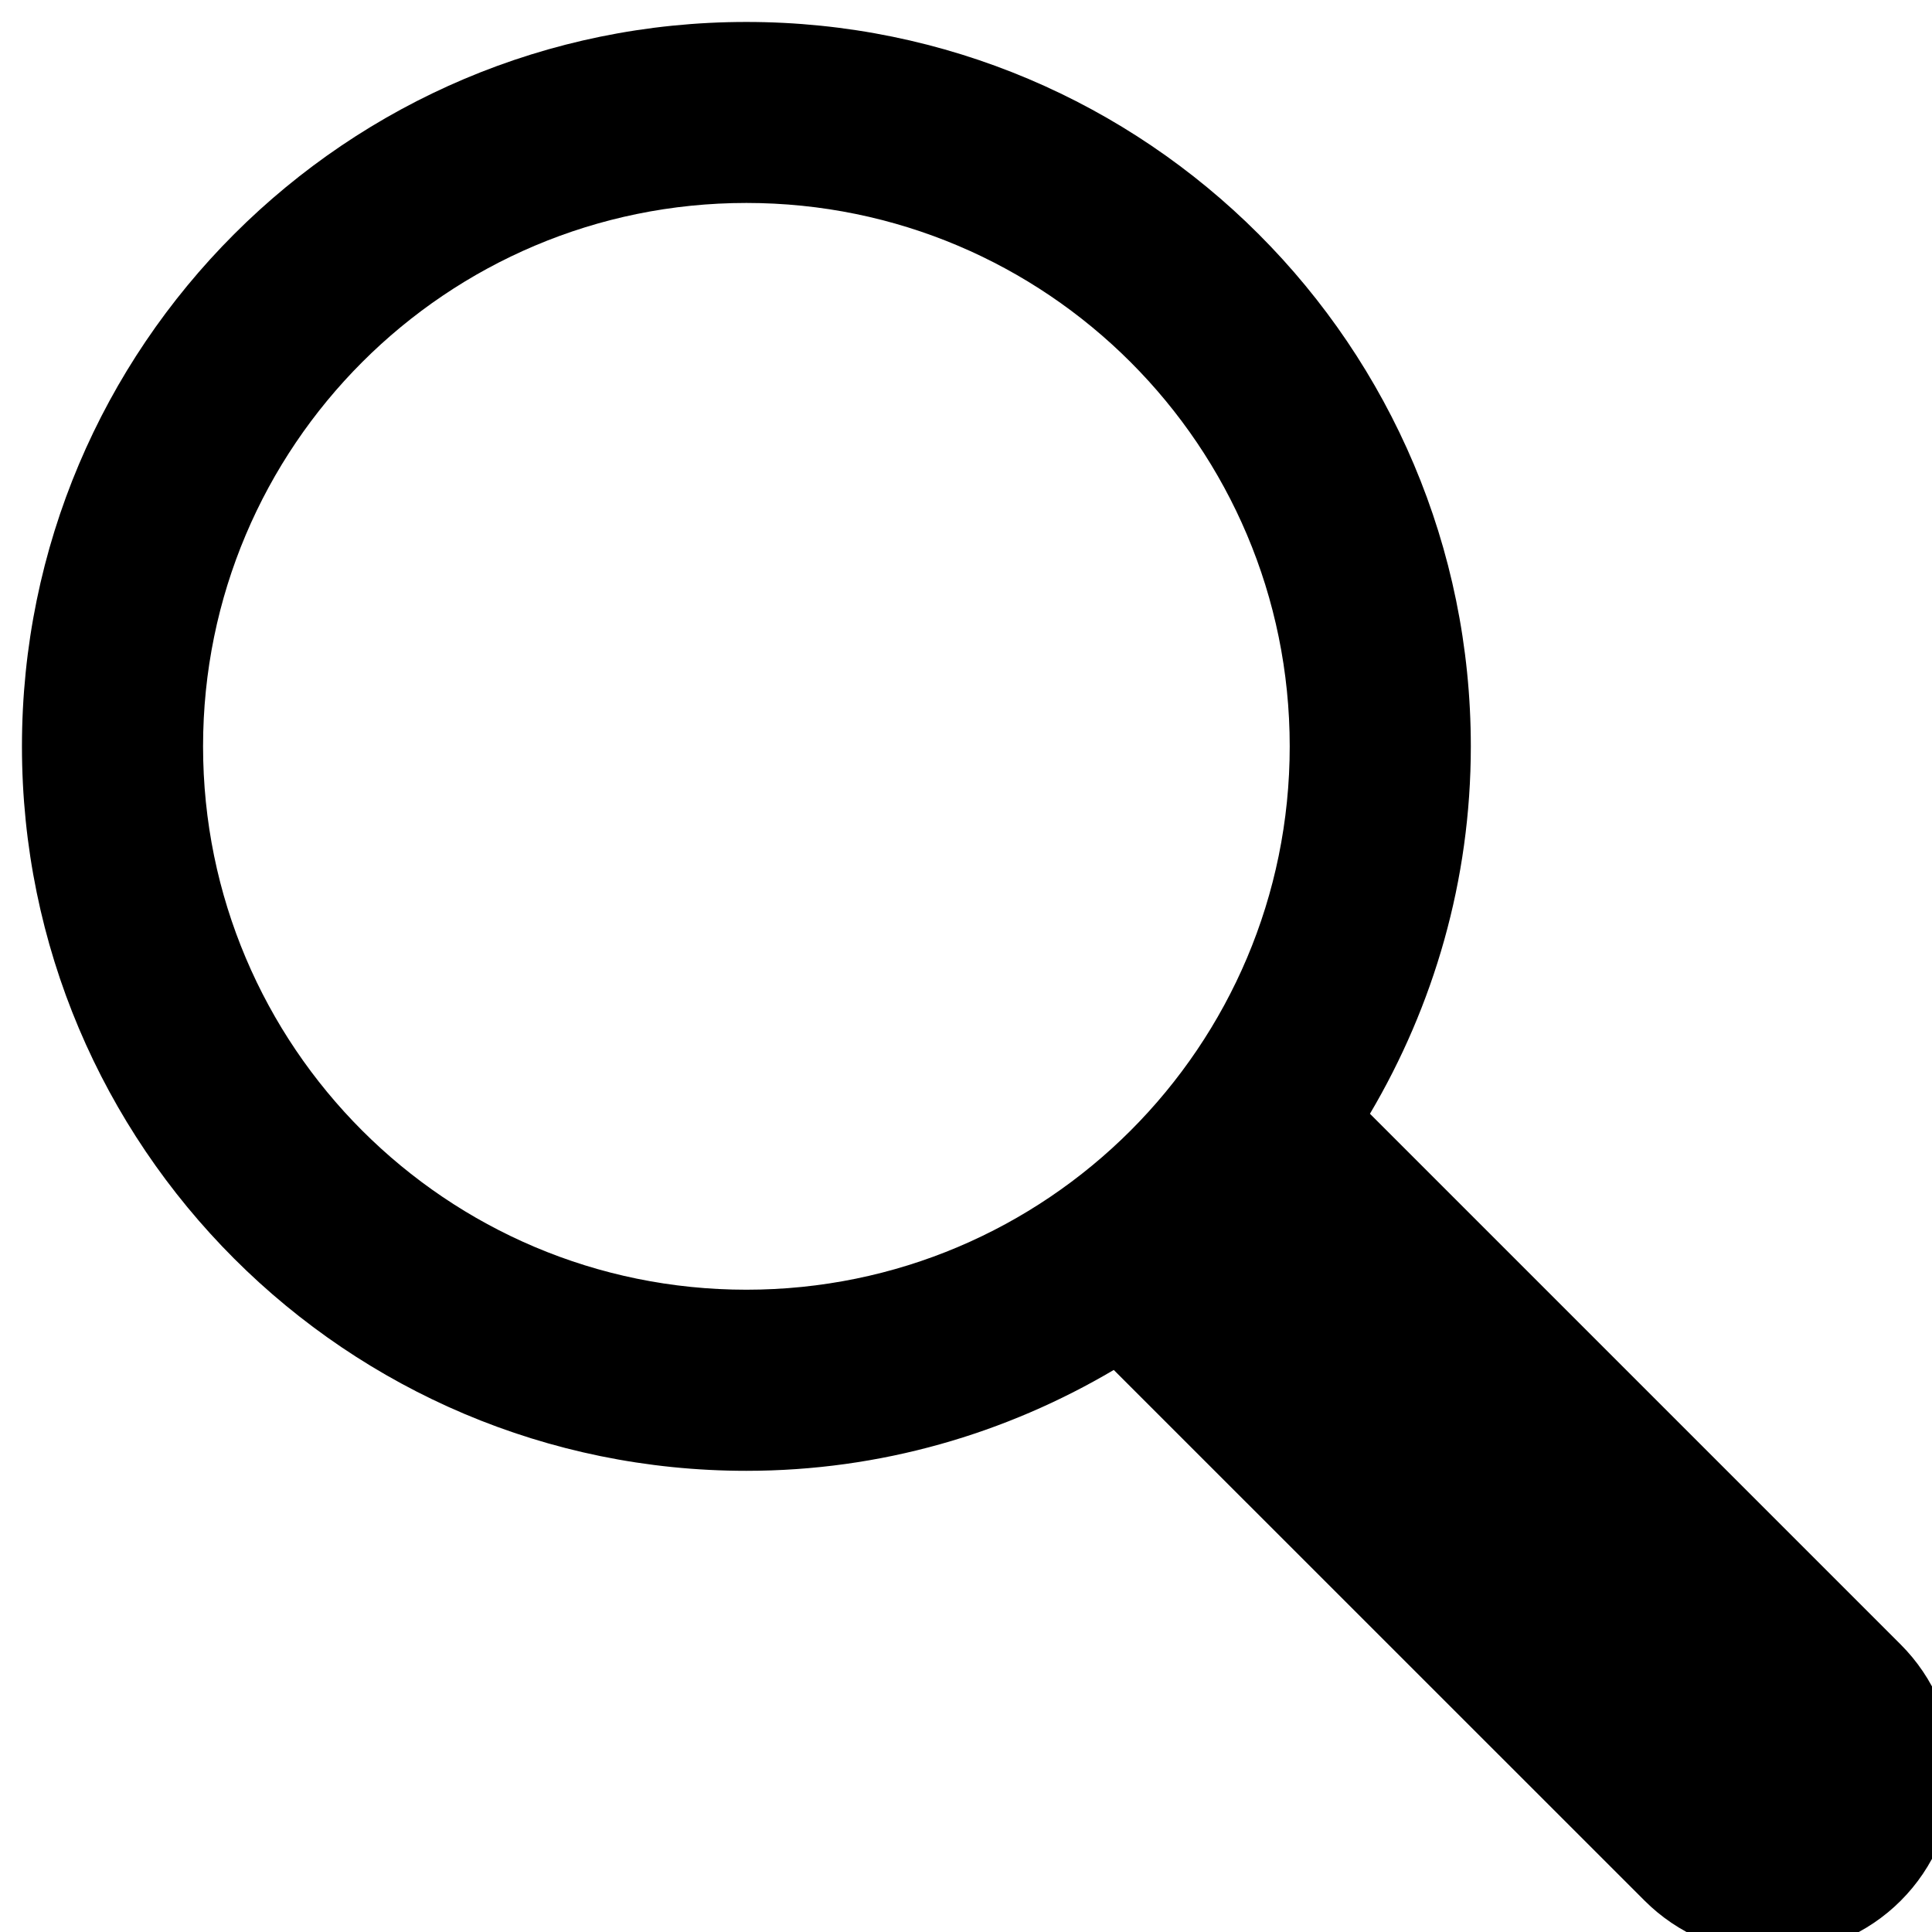
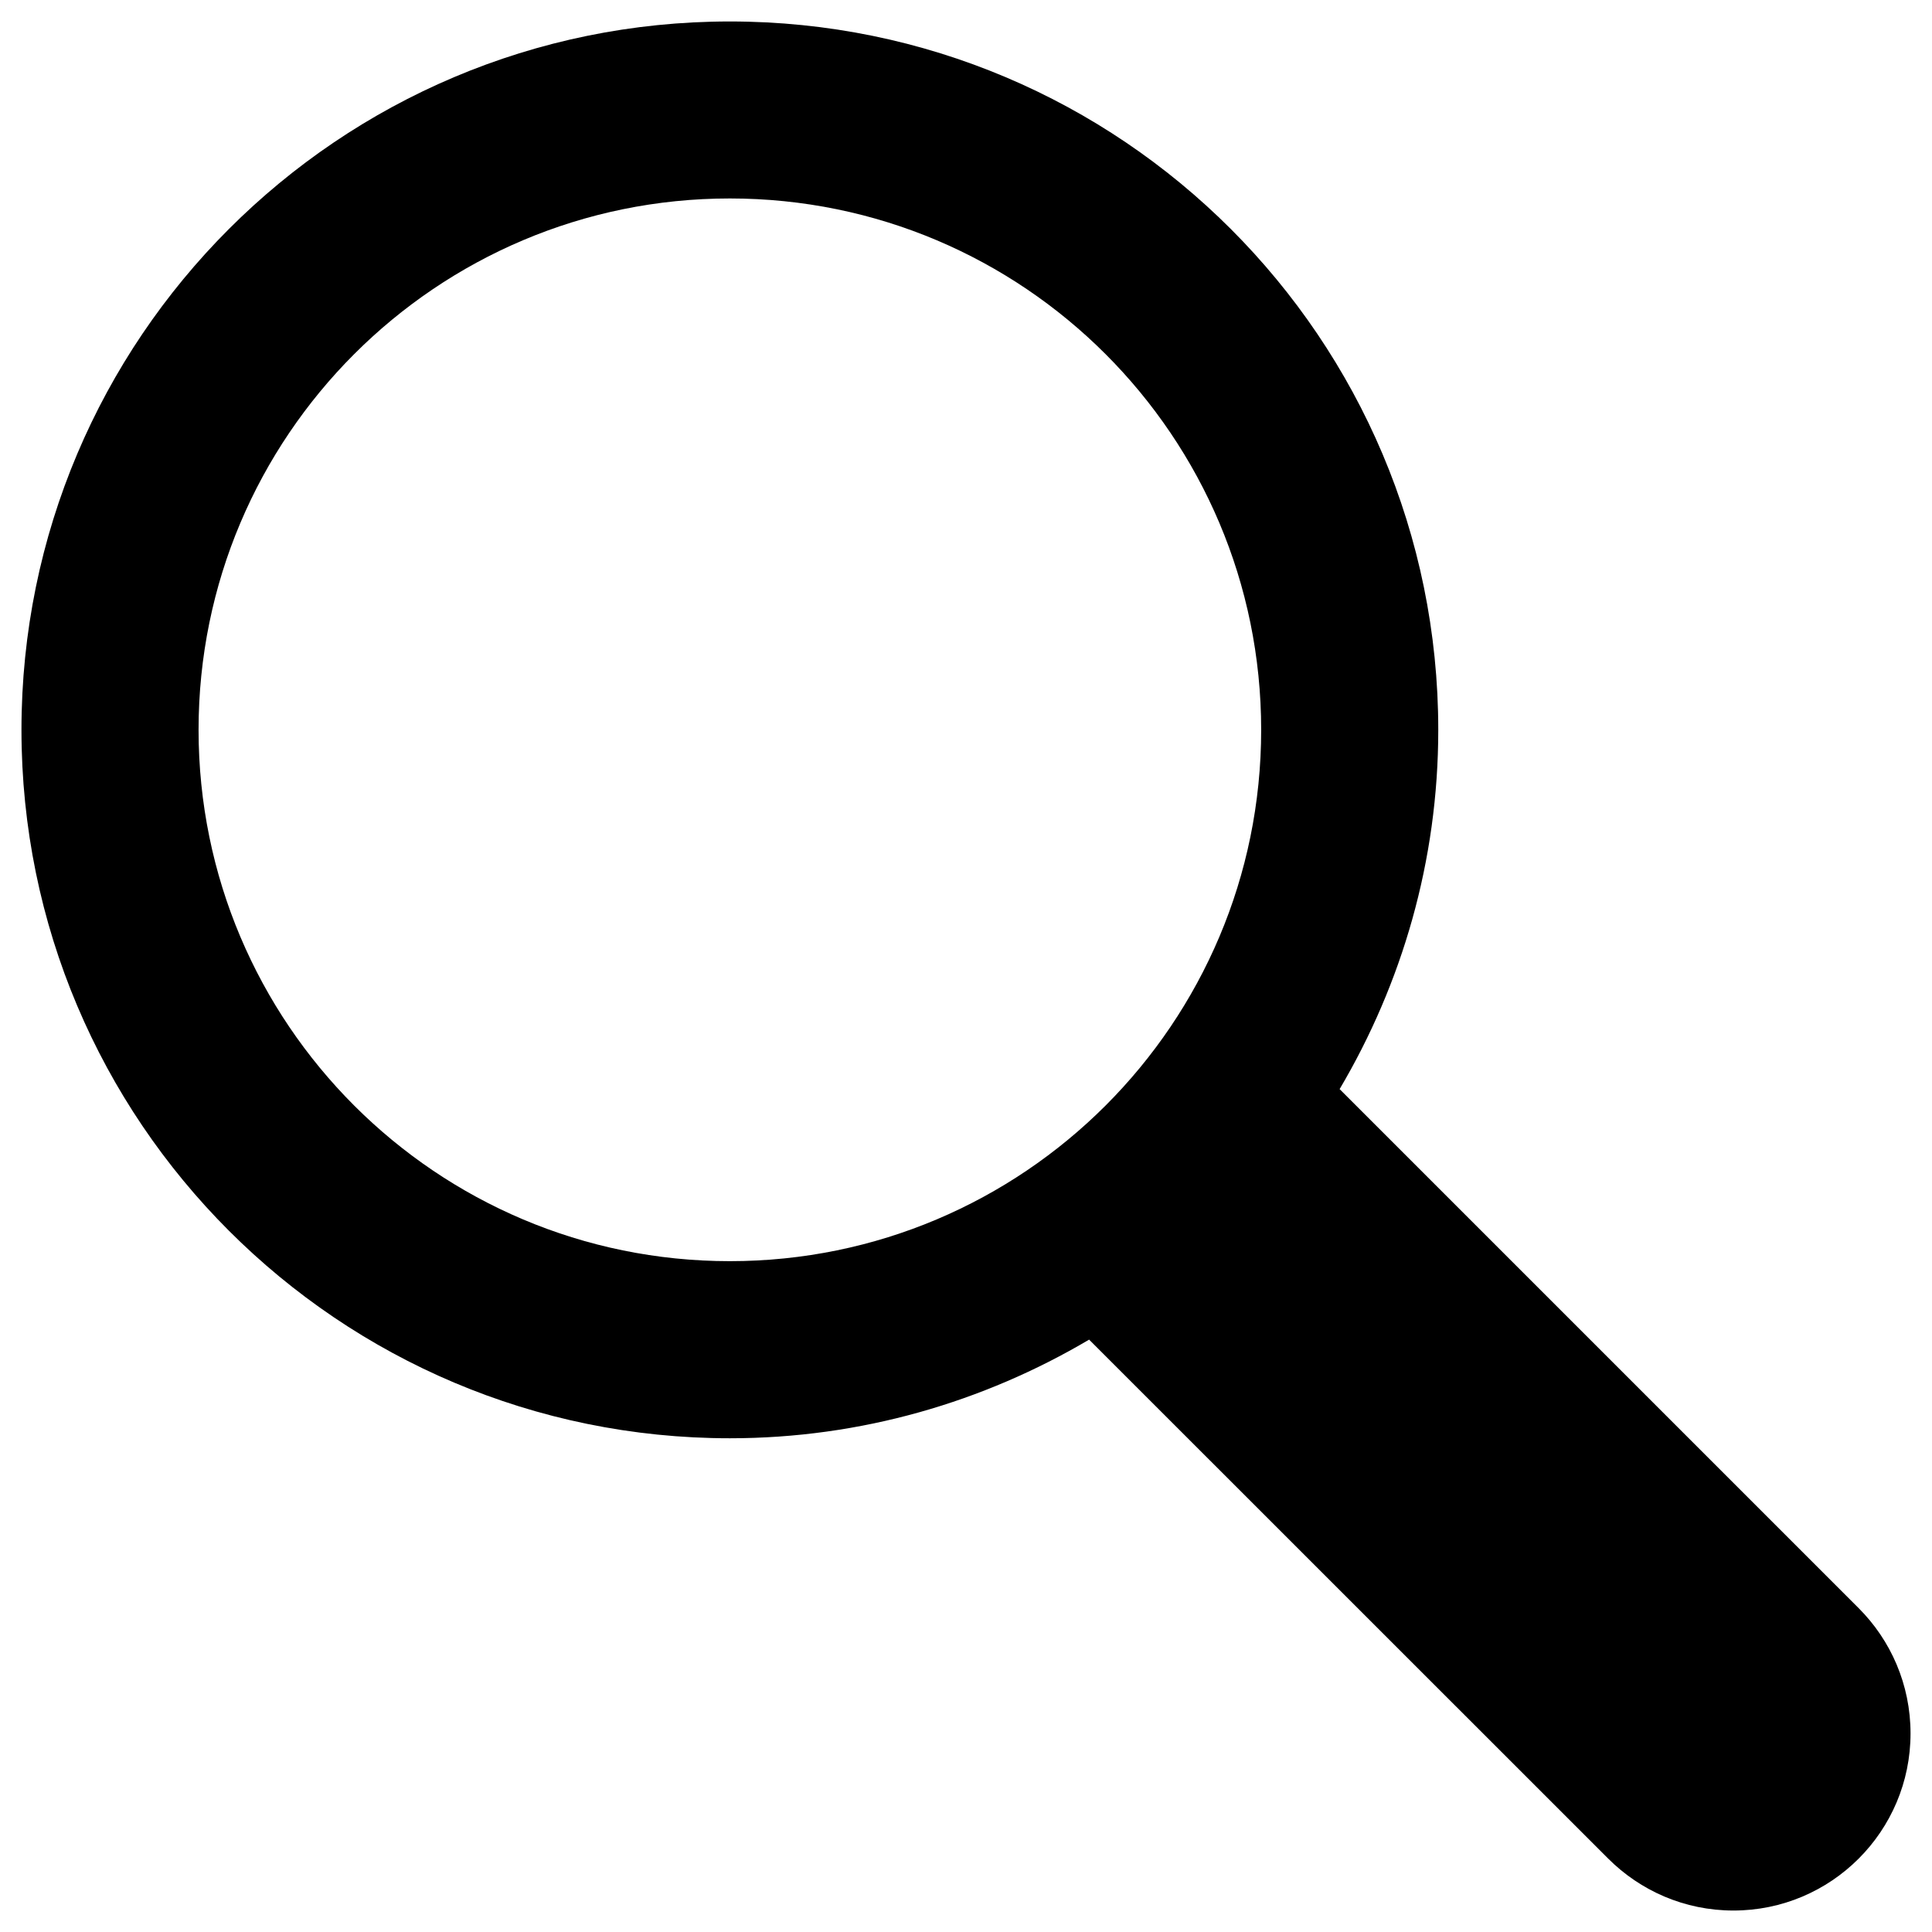
- <svg xmlns="http://www.w3.org/2000/svg" viewbox="0 0 18 18">
+ <svg xmlns="http://www.w3.org/2000/svg" viewBox="0 0 18 18">
  <path d="M17.317,14.983 C17.615,15.281 17.800,15.694 17.800,16.150 C17.800,17.061 17.061,17.800 16.150,17.800 C15.694,17.800 15.282,17.615 14.983,17.316 L14.983,17.316 L10.147,12.481 C9.165,13.061 8.023,13.400 6.800,13.400 C3.155,13.400 0.200,10.445 0.200,6.800 C0.200,3.155 3.155,0.200 6.800,0.200 C10.445,0.200 13.400,3.155 13.400,6.800 C13.400,8.023 13.061,9.165 12.481,10.147 L17.317,14.983 L17.317,14.983 ZM6.800,1.849 C4.066,1.849 1.850,4.066 1.850,6.800 C1.850,9.534 4.066,11.750 6.800,11.750 C9.534,11.750 11.750,9.534 11.750,6.800 C11.750,4.066 9.534,1.849 6.800,1.849 Z" />
</svg>
